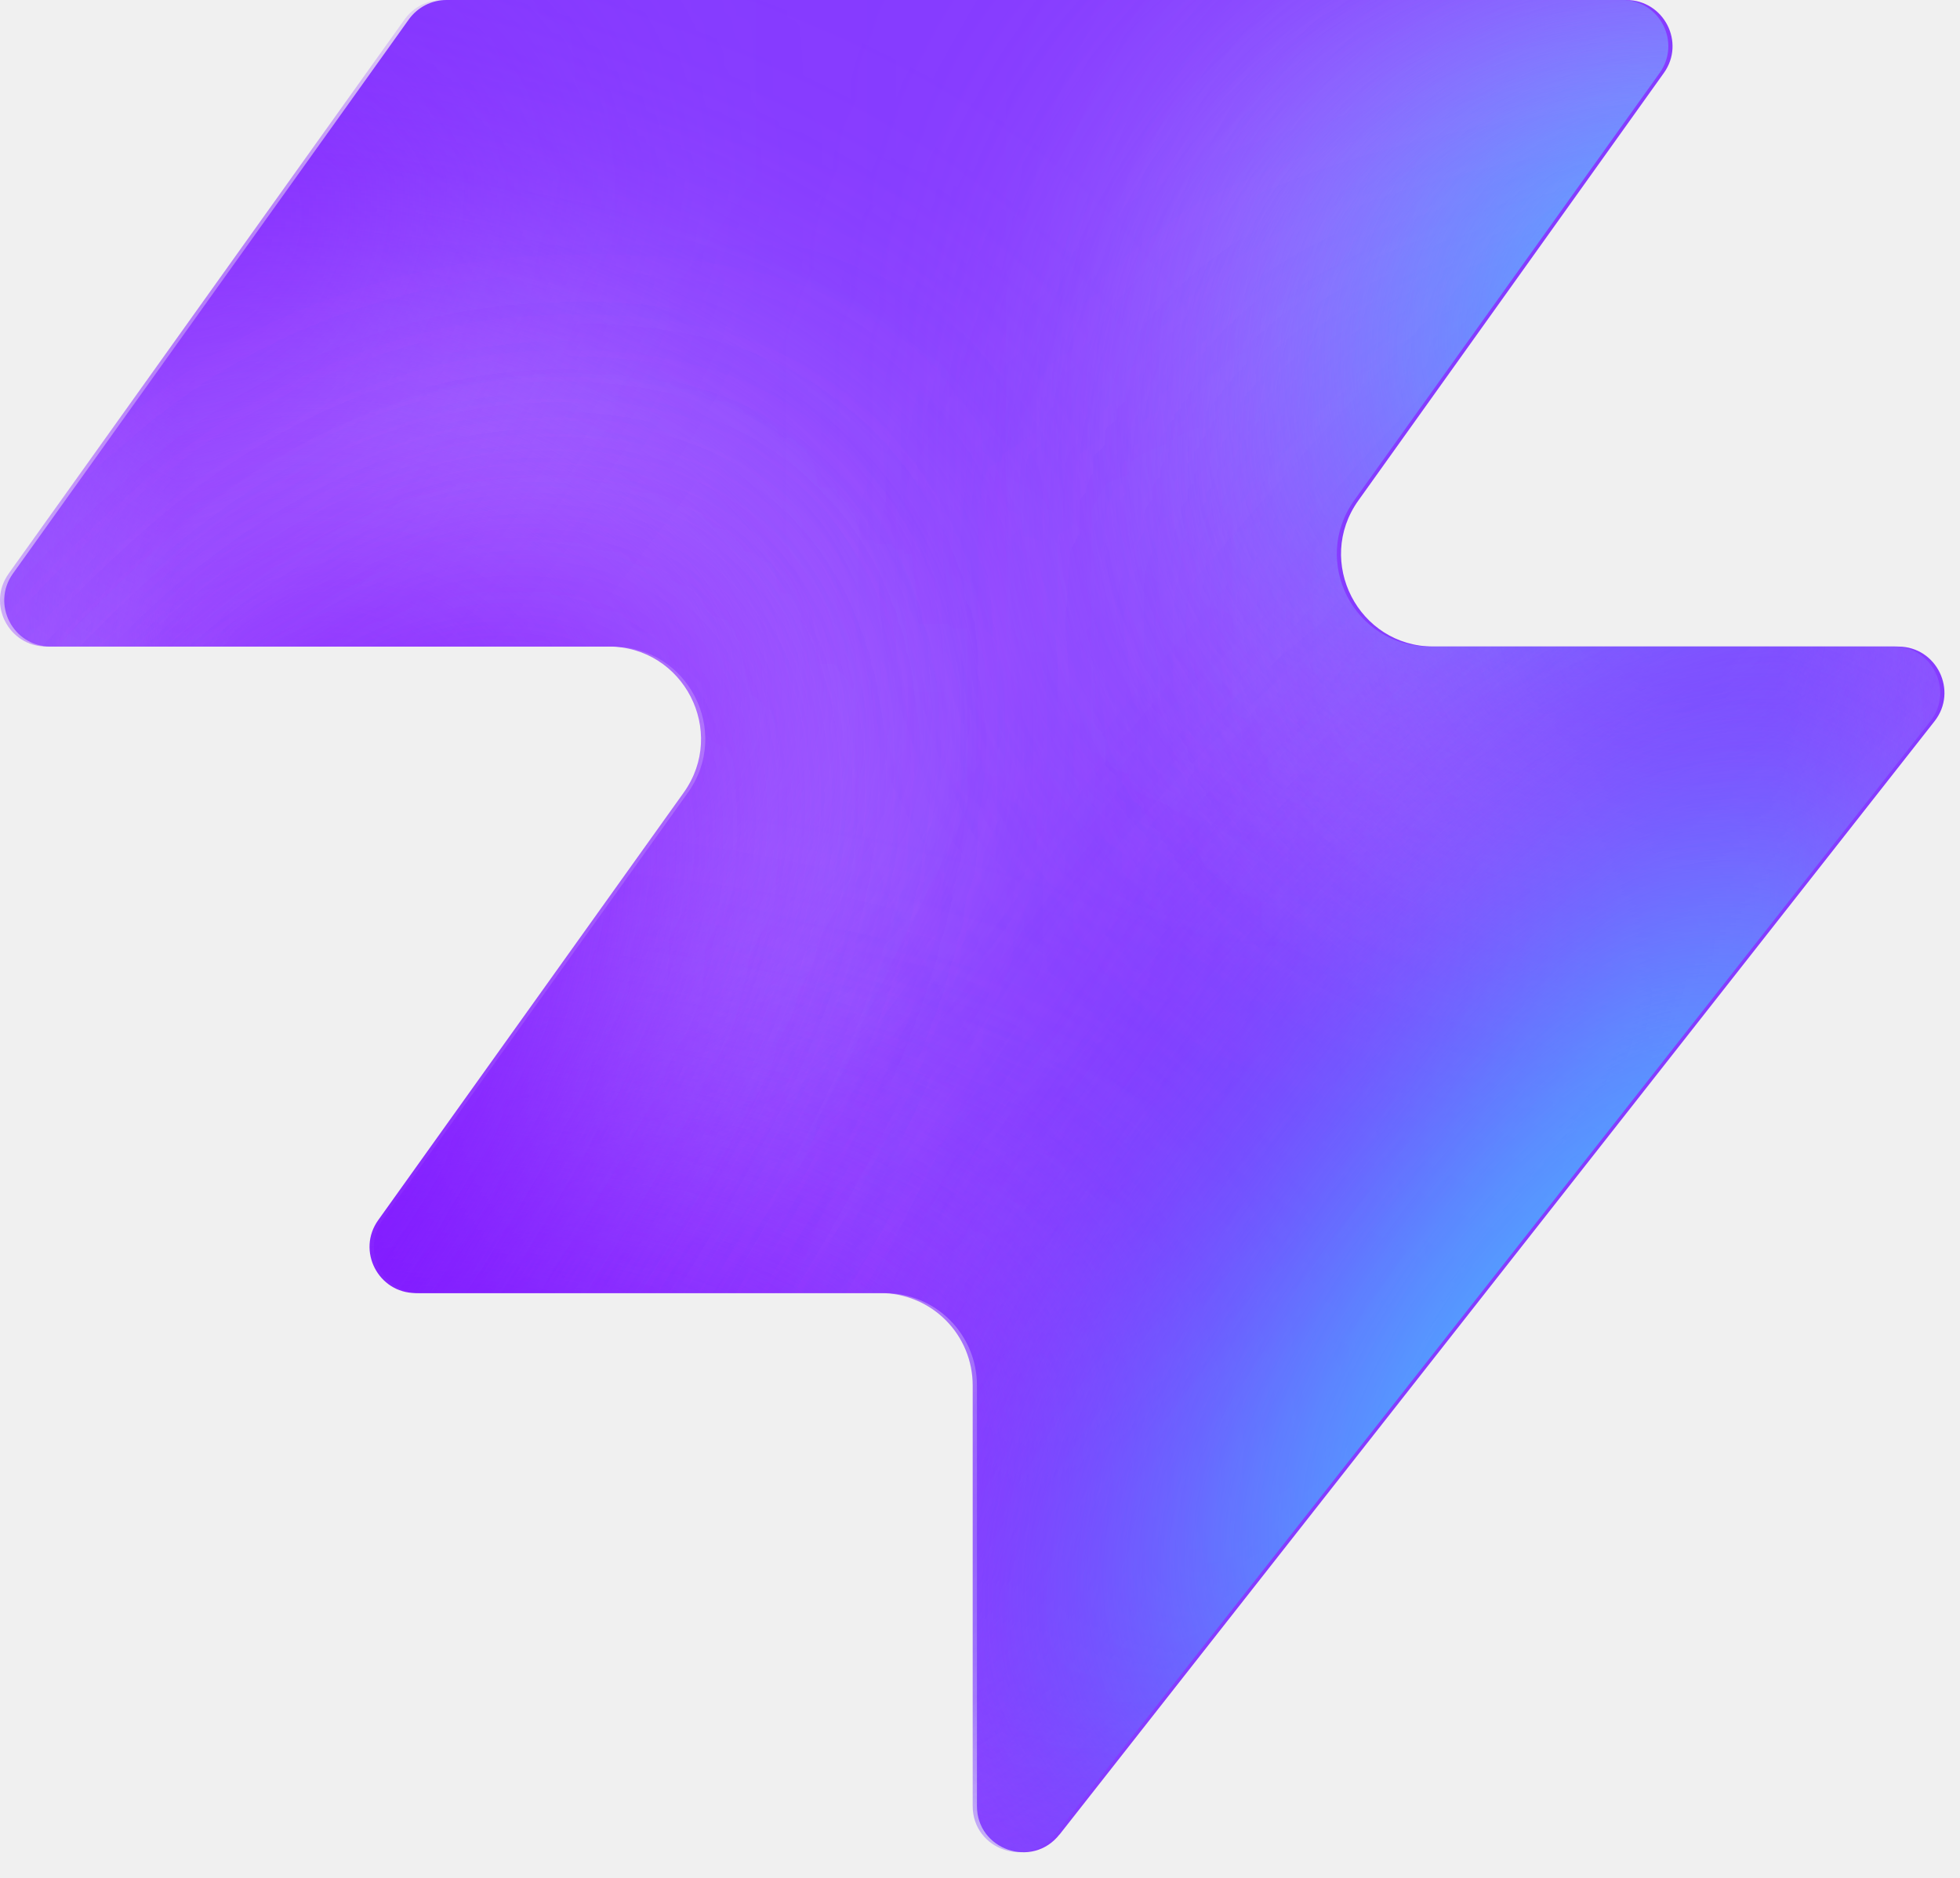
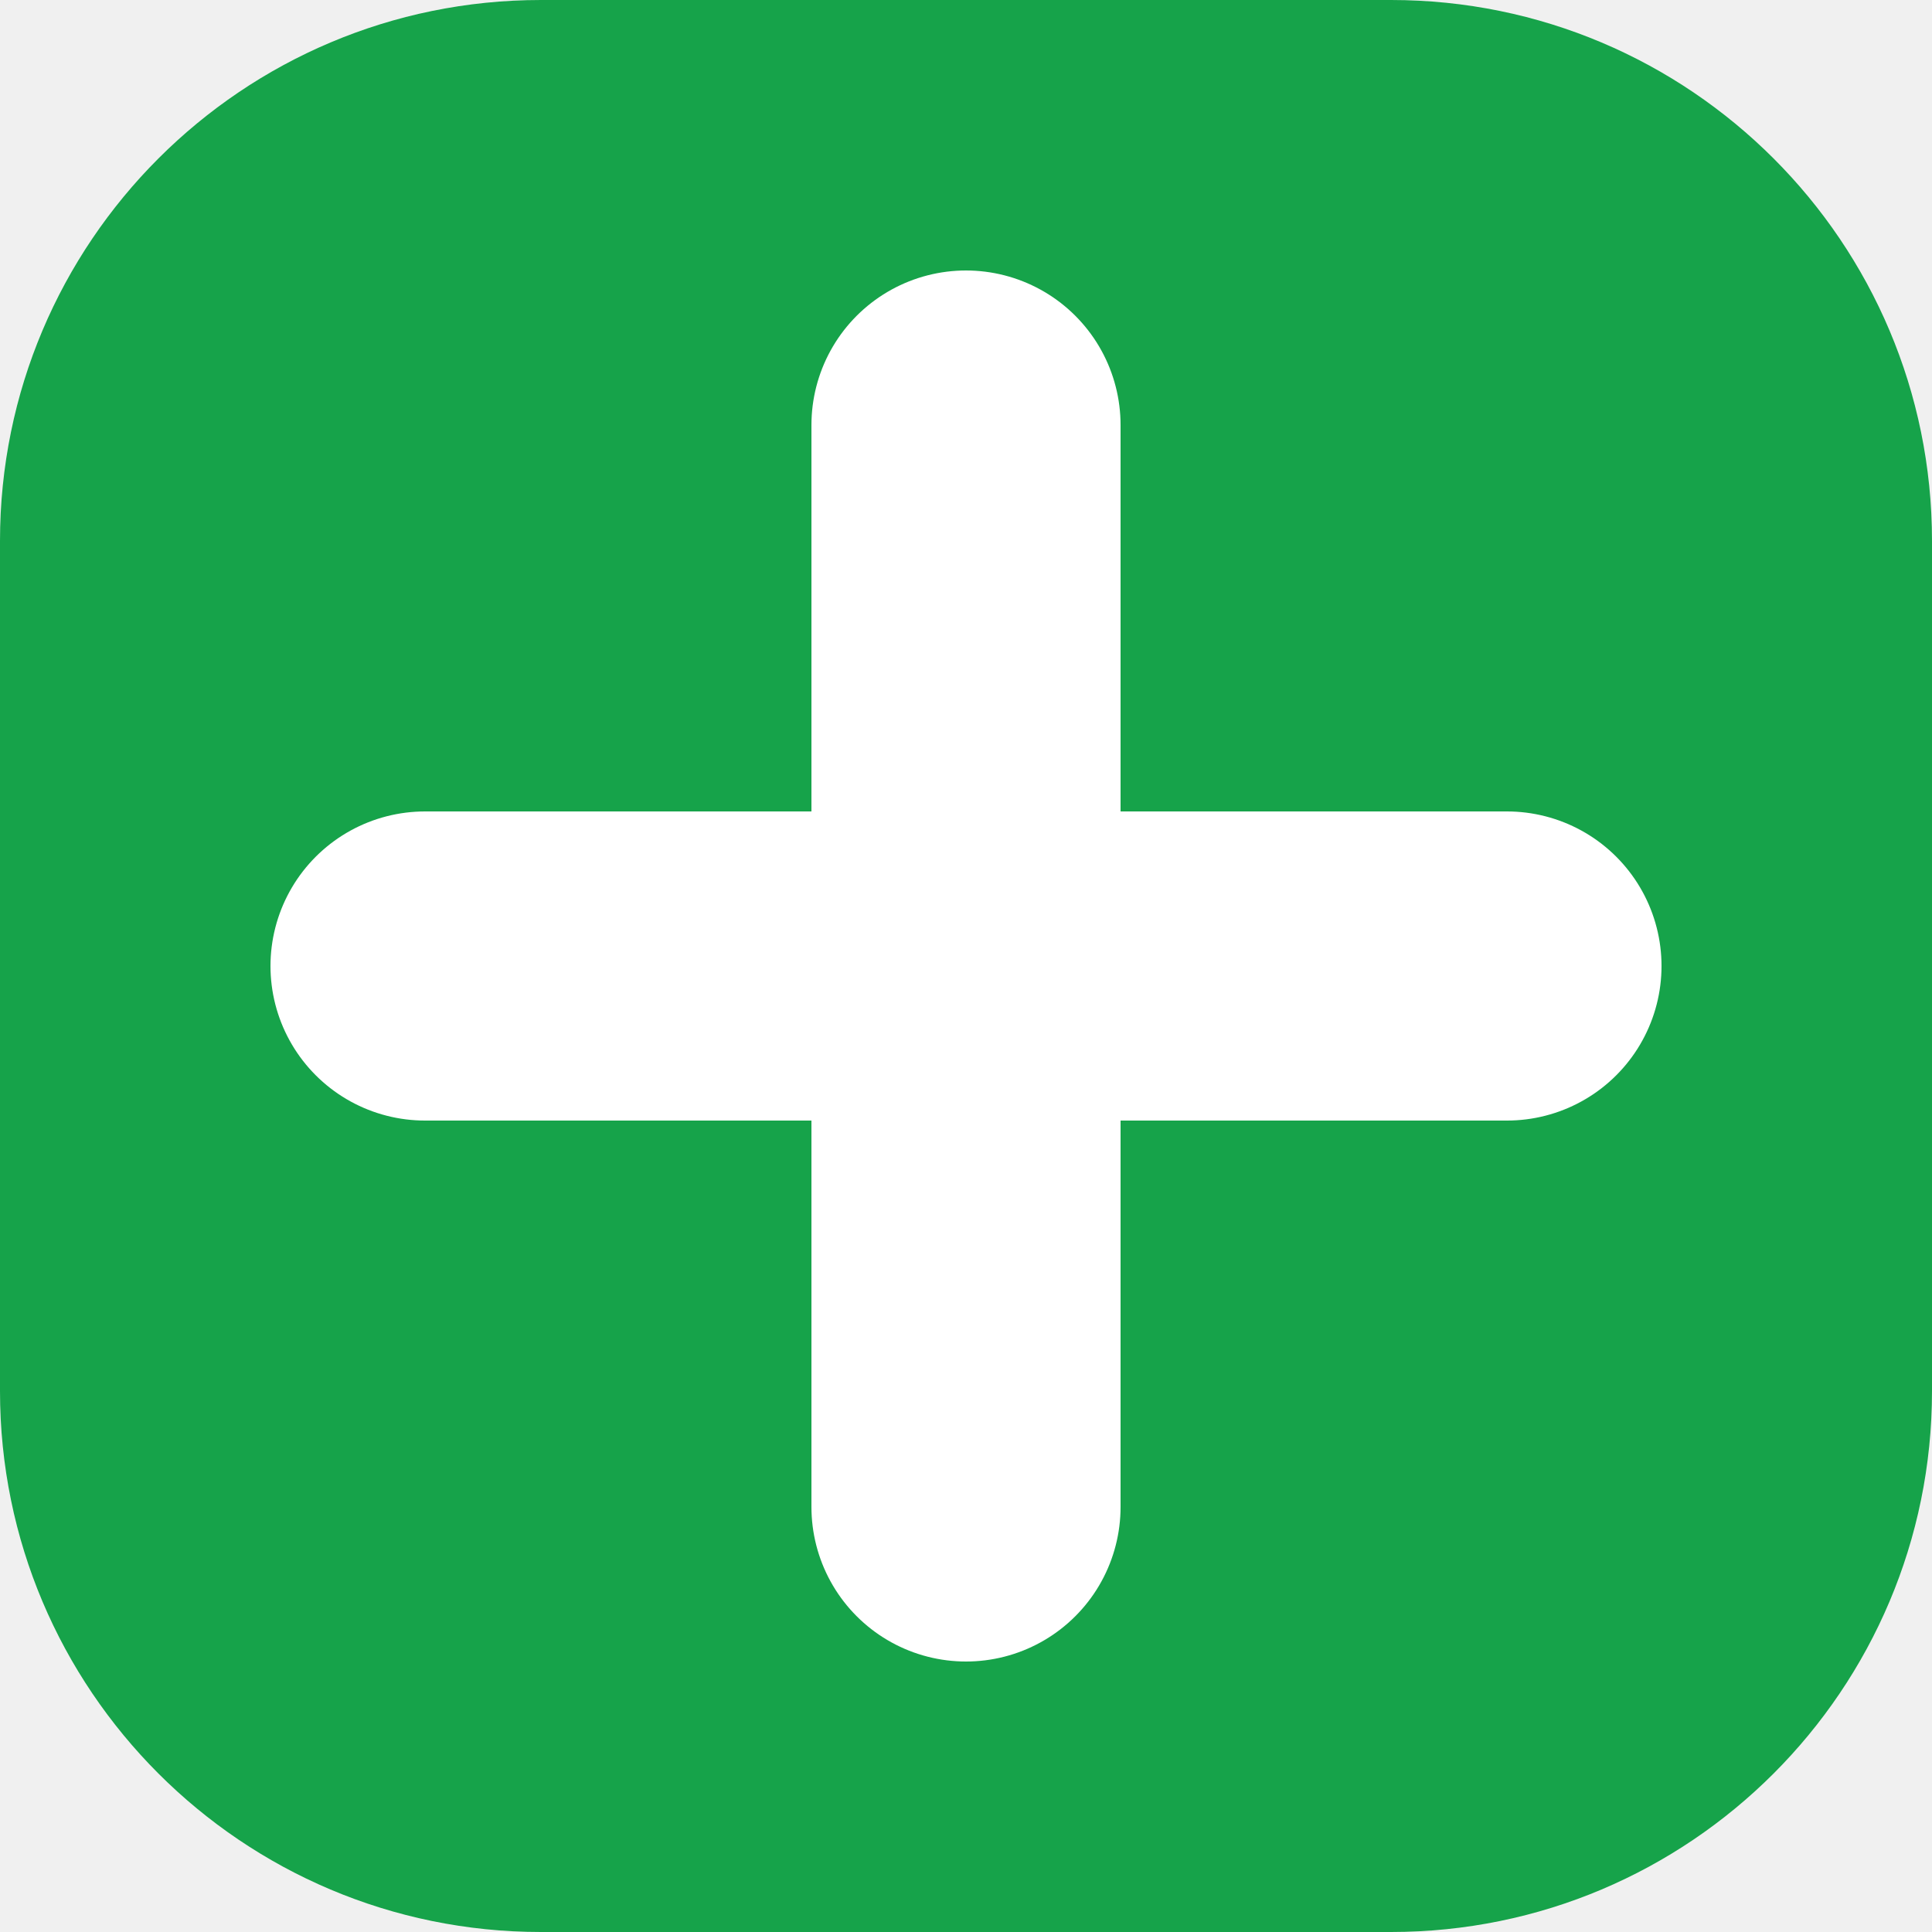
- <svg xmlns="http://www.w3.org/2000/svg" width="48" height="46" fill="none" viewBox="0 0 48 46">
-   <path fill="#863bff" d="M25.946 44.938c-.664.845-2.021.375-2.021-.698V33.937a2.26 2.26 0 0 0-2.262-2.262H10.287c-.92 0-1.456-1.04-.92-1.788l7.48-10.471c1.07-1.497 0-3.578-1.842-3.578H1.237c-.92 0-1.456-1.04-.92-1.788L10.013.474c.214-.297.556-.474.92-.474h28.894c.92 0 1.456 1.04.92 1.788l-7.48 10.471c-1.07 1.498 0 3.579 1.842 3.579h11.377c.943 0 1.473 1.088.89 1.83L25.947 44.94z" style="fill:#863bff;fill:color(display-p3 .525 .23 1);fill-opacity:1" />
-   <mask id="a" width="48" height="46" x="0" y="0" maskUnits="userSpaceOnUse" style="mask-type:alpha">
-     <path fill="#000" d="M25.842 44.938c-.664.844-2.021.375-2.021-.698V33.937a2.26 2.26 0 0 0-2.262-2.262H10.183c-.92 0-1.456-1.04-.92-1.788l7.48-10.471c1.07-1.498 0-3.579-1.842-3.579H1.133c-.92 0-1.456-1.04-.92-1.787L9.91.473c.214-.297.556-.474.92-.474h28.894c.92 0 1.456 1.04.92 1.788l-7.48 10.471c-1.07 1.498 0 3.578 1.842 3.578h11.377c.943 0 1.473 1.088.89 1.832L25.843 44.94z" style="fill:#000;fill-opacity:1" />
-   </mask>
-   <g mask="url(#a)">
-     <g filter="url(#b)">
-       <ellipse cx="5.508" cy="14.704" fill="#ede6ff" rx="5.508" ry="14.704" style="fill:#ede6ff;fill:color(display-p3 .927 .903 1);fill-opacity:1" transform="matrix(.00324 1 1 -.00324 -4.47 31.516)" />
-     </g>
-     <g filter="url(#c)">
-       <ellipse cx="10.399" cy="29.851" fill="#ede6ff" rx="10.399" ry="29.851" style="fill:#ede6ff;fill:color(display-p3 .927 .903 1);fill-opacity:1" transform="matrix(.00324 1 1 -.00324 -39.328 7.883)" />
-     </g>
-     <g filter="url(#d)">
-       <ellipse cx="5.508" cy="30.487" fill="#7e14ff" rx="5.508" ry="30.487" style="fill:#7e14ff;fill:color(display-p3 .492 .077 1);fill-opacity:1" transform="rotate(89.814 -25.913 -14.639)scale(1 -1)" />
-     </g>
-     <g filter="url(#e)">
-       <ellipse cx="5.508" cy="30.599" fill="#7e14ff" rx="5.508" ry="30.599" style="fill:#7e14ff;fill:color(display-p3 .492 .077 1);fill-opacity:1" transform="rotate(89.814 -32.644 -3.334)scale(1 -1)" />
-     </g>
-     <g filter="url(#f)">
-       <ellipse cx="5.508" cy="30.599" fill="#7e14ff" rx="5.508" ry="30.599" style="fill:#7e14ff;fill:color(display-p3 .492 .077 1);fill-opacity:1" transform="matrix(.00324 1 1 -.00324 -34.34 30.47)" />
-     </g>
-     <g filter="url(#g)">
-       <ellipse cx="14.072" cy="22.078" fill="#ede6ff" rx="14.072" ry="22.078" style="fill:#ede6ff;fill:color(display-p3 .927 .903 1);fill-opacity:1" transform="rotate(93.35 24.506 48.493)scale(-1 1)" />
-     </g>
-     <g filter="url(#h)">
-       <ellipse cx="3.47" cy="21.501" fill="#7e14ff" rx="3.47" ry="21.501" style="fill:#7e14ff;fill:color(display-p3 .492 .077 1);fill-opacity:1" transform="rotate(89.009 28.708 47.59)scale(-1 1)" />
-     </g>
-     <g filter="url(#i)">
-       <ellipse cx="3.47" cy="21.501" fill="#7e14ff" rx="3.47" ry="21.501" style="fill:#7e14ff;fill:color(display-p3 .492 .077 1);fill-opacity:1" transform="rotate(89.009 28.708 47.59)scale(-1 1)" />
-     </g>
-     <g filter="url(#j)">
-       <ellipse cx=".387" cy="8.972" fill="#7e14ff" rx="4.407" ry="29.108" style="fill:#7e14ff;fill:color(display-p3 .492 .077 1);fill-opacity:1" transform="rotate(39.51 .387 8.972)" />
-     </g>
-     <g filter="url(#k)">
-       <ellipse cx="47.523" cy="-6.092" fill="#7e14ff" rx="4.407" ry="29.108" style="fill:#7e14ff;fill:color(display-p3 .492 .077 1);fill-opacity:1" transform="rotate(37.892 47.523 -6.092)" />
-     </g>
-     <g filter="url(#l)">
-       <ellipse cx="41.412" cy="6.333" fill="#47bfff" rx="5.971" ry="9.665" style="fill:#47bfff;fill:color(display-p3 .28 .748 1);fill-opacity:1" transform="rotate(37.892 41.412 6.333)" />
-     </g>
-     <g filter="url(#m)">
-       <ellipse cx="-1.879" cy="38.332" fill="#7e14ff" rx="4.407" ry="29.108" style="fill:#7e14ff;fill:color(display-p3 .492 .077 1);fill-opacity:1" transform="rotate(37.892 -1.88 38.332)" />
-     </g>
-     <g filter="url(#n)">
-       <ellipse cx="-1.879" cy="38.332" fill="#7e14ff" rx="4.407" ry="29.108" style="fill:#7e14ff;fill:color(display-p3 .492 .077 1);fill-opacity:1" transform="rotate(37.892 -1.88 38.332)" />
-     </g>
-     <g filter="url(#o)">
-       <ellipse cx="35.651" cy="29.907" fill="#7e14ff" rx="4.407" ry="29.108" style="fill:#7e14ff;fill:color(display-p3 .492 .077 1);fill-opacity:1" transform="rotate(37.892 35.651 29.907)" />
-     </g>
-     <g filter="url(#p)">
-       <ellipse cx="38.418" cy="32.4" fill="#47bfff" rx="5.971" ry="15.297" style="fill:#47bfff;fill:color(display-p3 .28 .748 1);fill-opacity:1" transform="rotate(37.892 38.418 32.4)" />
-     </g>
-   </g>
-   <defs>
-     <filter id="b" width="60.045" height="41.654" x="-19.77" y="16.149" color-interpolation-filters="sRGB" filterUnits="userSpaceOnUse">
-       <feFlood flood-opacity="0" result="BackgroundImageFix" />
-       <feBlend in="SourceGraphic" in2="BackgroundImageFix" result="shape" />
-       <feGaussianBlur result="effect1_foregroundBlur_2002_17158" stdDeviation="7.659" />
-     </filter>
-     <filter id="c" width="90.34" height="51.437" x="-54.613" y="-7.533" color-interpolation-filters="sRGB" filterUnits="userSpaceOnUse">
-       <feFlood flood-opacity="0" result="BackgroundImageFix" />
-       <feBlend in="SourceGraphic" in2="BackgroundImageFix" result="shape" />
-       <feGaussianBlur result="effect1_foregroundBlur_2002_17158" stdDeviation="7.659" />
-     </filter>
-     <filter id="d" width="79.355" height="29.4" x="-49.64" y="2.03" color-interpolation-filters="sRGB" filterUnits="userSpaceOnUse">
-       <feFlood flood-opacity="0" result="BackgroundImageFix" />
-       <feBlend in="SourceGraphic" in2="BackgroundImageFix" result="shape" />
-       <feGaussianBlur result="effect1_foregroundBlur_2002_17158" stdDeviation="4.596" />
-     </filter>
-     <filter id="e" width="79.579" height="29.4" x="-45.045" y="20.029" color-interpolation-filters="sRGB" filterUnits="userSpaceOnUse">
-       <feFlood flood-opacity="0" result="BackgroundImageFix" />
-       <feBlend in="SourceGraphic" in2="BackgroundImageFix" result="shape" />
-       <feGaussianBlur result="effect1_foregroundBlur_2002_17158" stdDeviation="4.596" />
-     </filter>
-     <filter id="f" width="79.579" height="29.4" x="-43.513" y="21.178" color-interpolation-filters="sRGB" filterUnits="userSpaceOnUse">
-       <feFlood flood-opacity="0" result="BackgroundImageFix" />
-       <feBlend in="SourceGraphic" in2="BackgroundImageFix" result="shape" />
-       <feGaussianBlur result="effect1_foregroundBlur_2002_17158" stdDeviation="4.596" />
-     </filter>
-     <filter id="g" width="74.749" height="58.852" x="15.756" y="-17.901" color-interpolation-filters="sRGB" filterUnits="userSpaceOnUse">
-       <feFlood flood-opacity="0" result="BackgroundImageFix" />
-       <feBlend in="SourceGraphic" in2="BackgroundImageFix" result="shape" />
-       <feGaussianBlur result="effect1_foregroundBlur_2002_17158" stdDeviation="7.659" />
-     </filter>
-     <filter id="h" width="61.377" height="25.362" x="23.548" y="2.284" color-interpolation-filters="sRGB" filterUnits="userSpaceOnUse">
-       <feFlood flood-opacity="0" result="BackgroundImageFix" />
-       <feBlend in="SourceGraphic" in2="BackgroundImageFix" result="shape" />
-       <feGaussianBlur result="effect1_foregroundBlur_2002_17158" stdDeviation="4.596" />
-     </filter>
-     <filter id="i" width="61.377" height="25.362" x="23.548" y="2.284" color-interpolation-filters="sRGB" filterUnits="userSpaceOnUse">
-       <feFlood flood-opacity="0" result="BackgroundImageFix" />
-       <feBlend in="SourceGraphic" in2="BackgroundImageFix" result="shape" />
-       <feGaussianBlur result="effect1_foregroundBlur_2002_17158" stdDeviation="4.596" />
-     </filter>
-     <filter id="j" width="56.045" height="63.649" x="-27.636" y="-22.853" color-interpolation-filters="sRGB" filterUnits="userSpaceOnUse">
-       <feFlood flood-opacity="0" result="BackgroundImageFix" />
-       <feBlend in="SourceGraphic" in2="BackgroundImageFix" result="shape" />
-       <feGaussianBlur result="effect1_foregroundBlur_2002_17158" stdDeviation="4.596" />
-     </filter>
-     <filter id="k" width="54.814" height="64.646" x="20.116" y="-38.415" color-interpolation-filters="sRGB" filterUnits="userSpaceOnUse">
-       <feFlood flood-opacity="0" result="BackgroundImageFix" />
-       <feBlend in="SourceGraphic" in2="BackgroundImageFix" result="shape" />
-       <feGaussianBlur result="effect1_foregroundBlur_2002_17158" stdDeviation="4.596" />
-     </filter>
-     <filter id="l" width="33.541" height="35.313" x="24.641" y="-11.323" color-interpolation-filters="sRGB" filterUnits="userSpaceOnUse">
-       <feFlood flood-opacity="0" result="BackgroundImageFix" />
-       <feBlend in="SourceGraphic" in2="BackgroundImageFix" result="shape" />
-       <feGaussianBlur result="effect1_foregroundBlur_2002_17158" stdDeviation="4.596" />
-     </filter>
-     <filter id="m" width="54.814" height="64.646" x="-29.286" y="6.009" color-interpolation-filters="sRGB" filterUnits="userSpaceOnUse">
-       <feFlood flood-opacity="0" result="BackgroundImageFix" />
-       <feBlend in="SourceGraphic" in2="BackgroundImageFix" result="shape" />
-       <feGaussianBlur result="effect1_foregroundBlur_2002_17158" stdDeviation="4.596" />
-     </filter>
-     <filter id="n" width="54.814" height="64.646" x="-29.286" y="6.009" color-interpolation-filters="sRGB" filterUnits="userSpaceOnUse">
-       <feFlood flood-opacity="0" result="BackgroundImageFix" />
-       <feBlend in="SourceGraphic" in2="BackgroundImageFix" result="shape" />
-       <feGaussianBlur result="effect1_foregroundBlur_2002_17158" stdDeviation="4.596" />
-     </filter>
-     <filter id="o" width="54.814" height="64.646" x="8.244" y="-2.416" color-interpolation-filters="sRGB" filterUnits="userSpaceOnUse">
-       <feFlood flood-opacity="0" result="BackgroundImageFix" />
-       <feBlend in="SourceGraphic" in2="BackgroundImageFix" result="shape" />
-       <feGaussianBlur result="effect1_foregroundBlur_2002_17158" stdDeviation="4.596" />
-     </filter>
-     <filter id="p" width="39.409" height="43.623" x="18.713" y="10.588" color-interpolation-filters="sRGB" filterUnits="userSpaceOnUse">
-       <feFlood flood-opacity="0" result="BackgroundImageFix" />
-       <feBlend in="SourceGraphic" in2="BackgroundImageFix" result="shape" />
-       <feGaussianBlur result="effect1_foregroundBlur_2002_17158" stdDeviation="4.596" />
-     </filter>
-   </defs>
+ <svg xmlns="http://www.w3.org/2000/svg" viewBox="0 0 100 100" width="100" height="100">
+   <rect width="100" height="100" rx="28" fill="#16a34a" />
+   <path d="M50 22v56M22 50h56" stroke="#ffffff" stroke-width="16" stroke-linecap="round" />
</svg>
